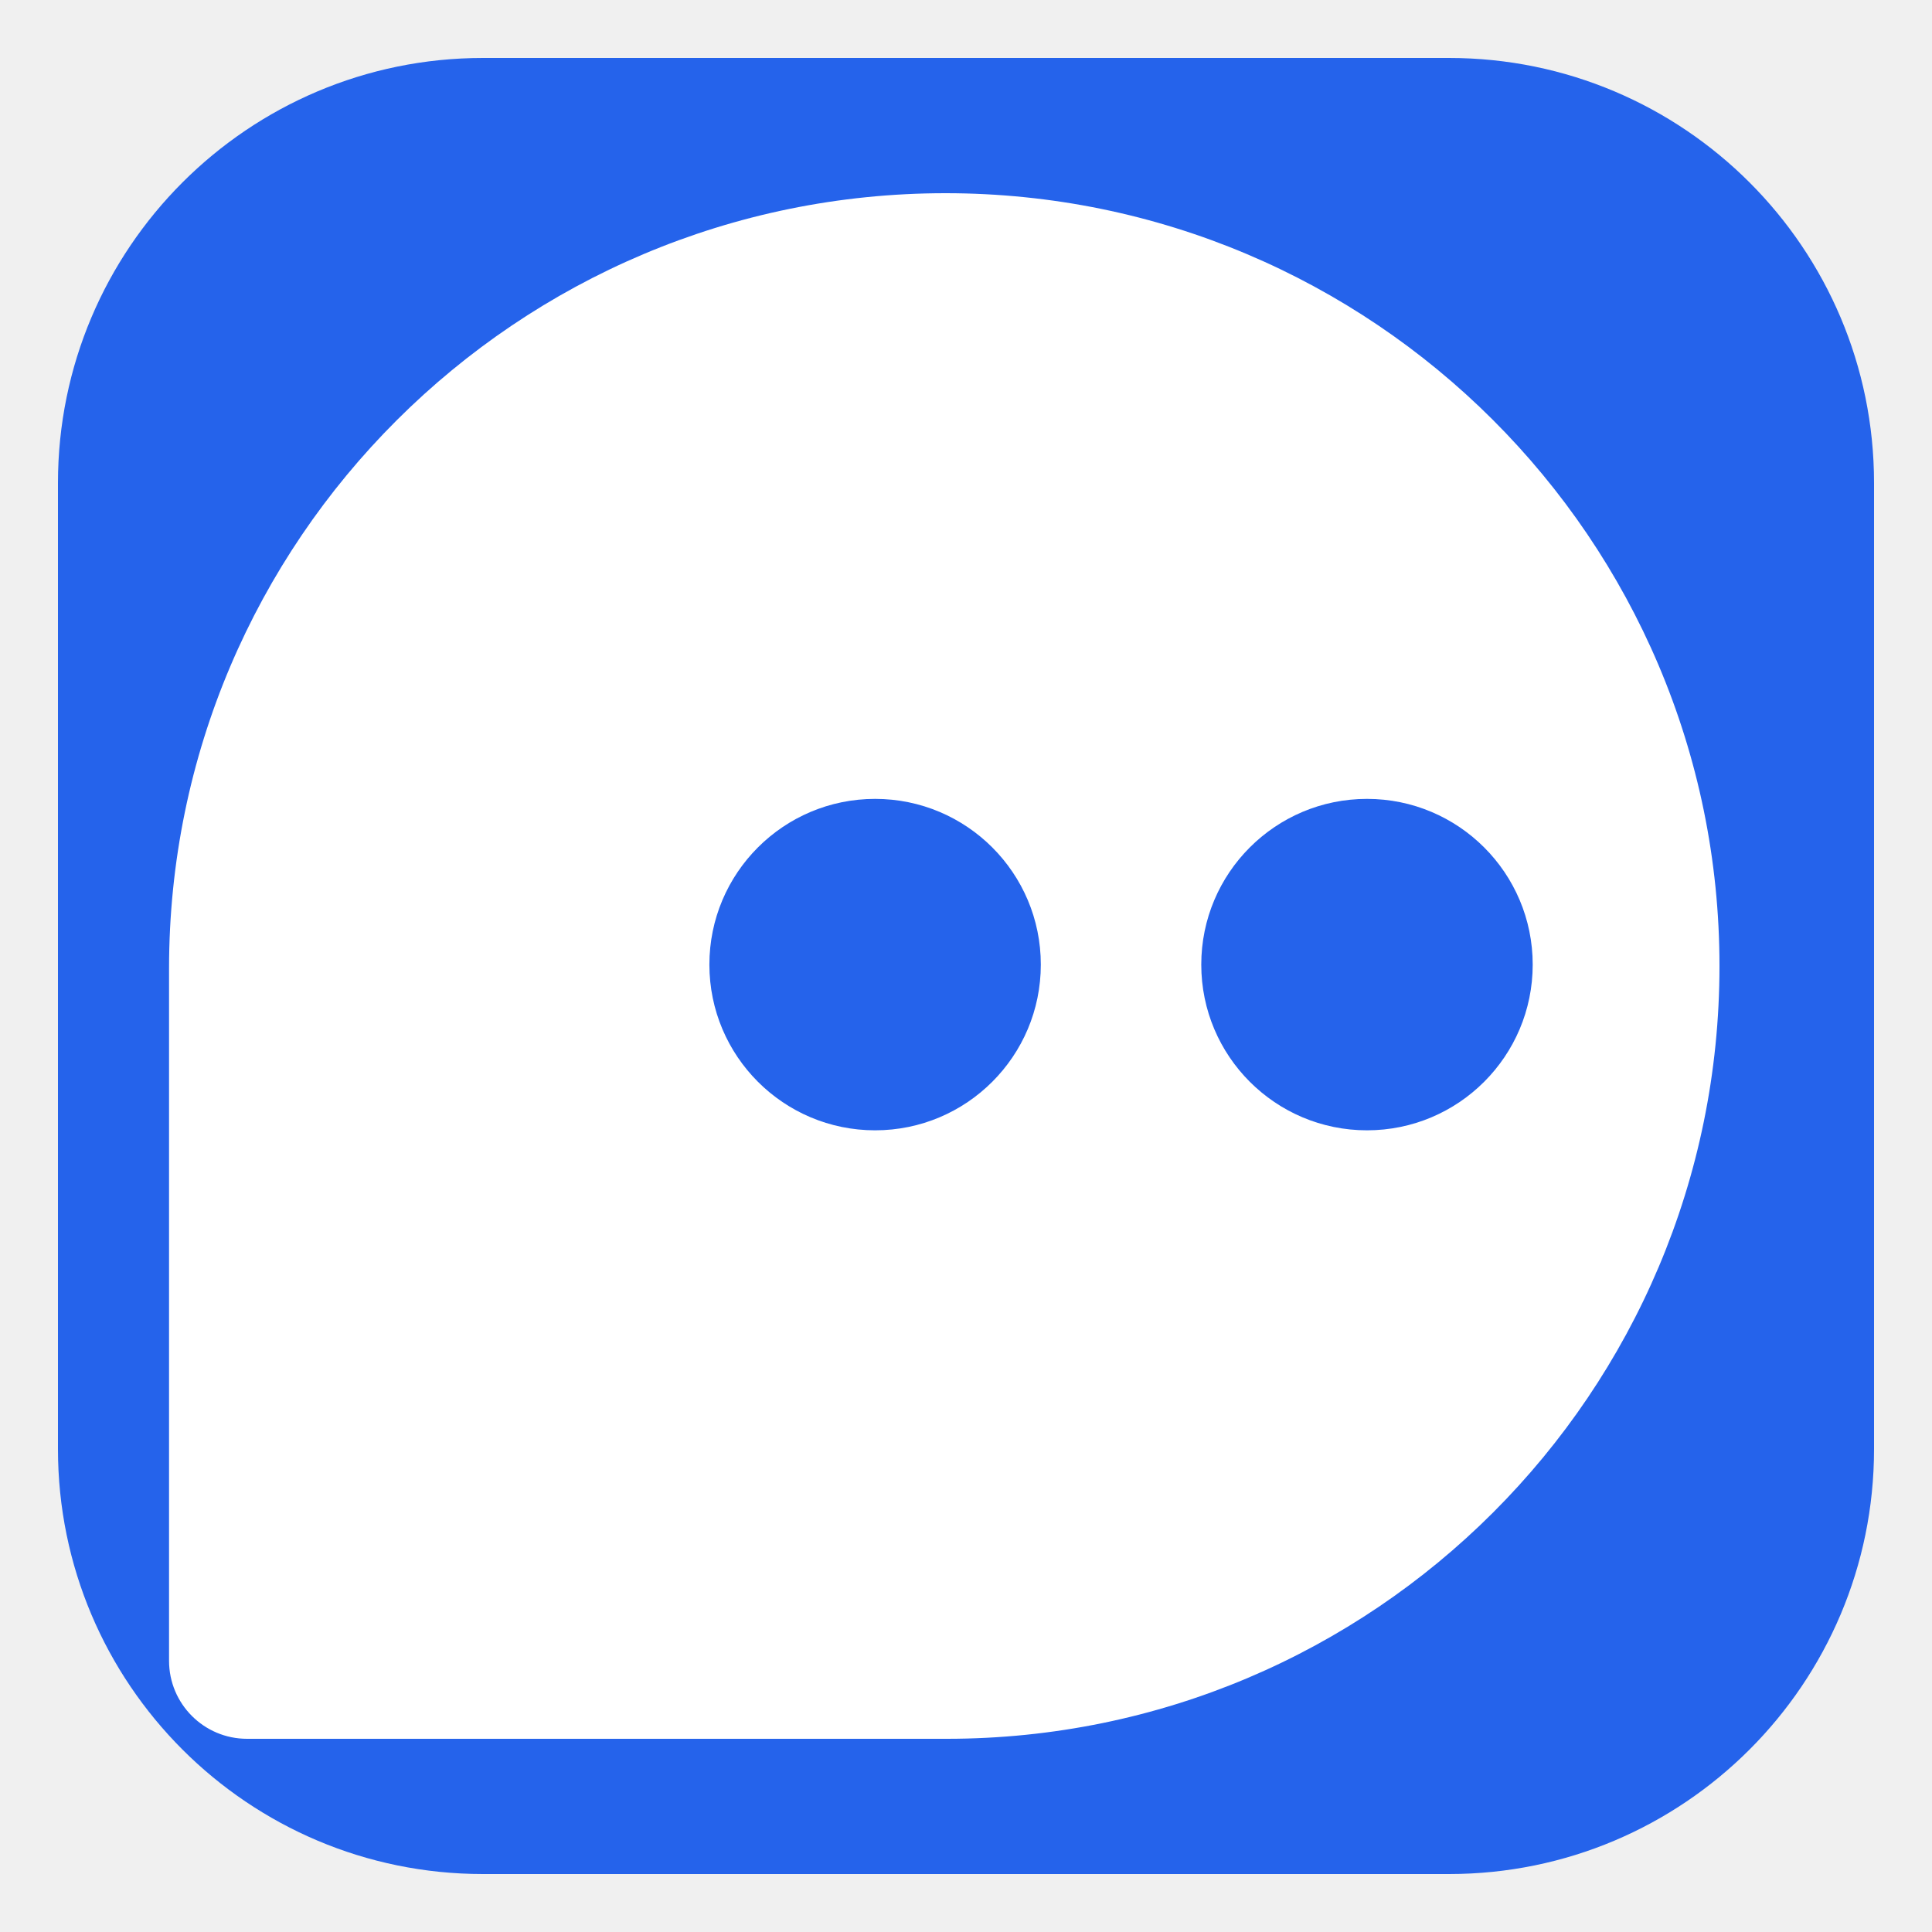
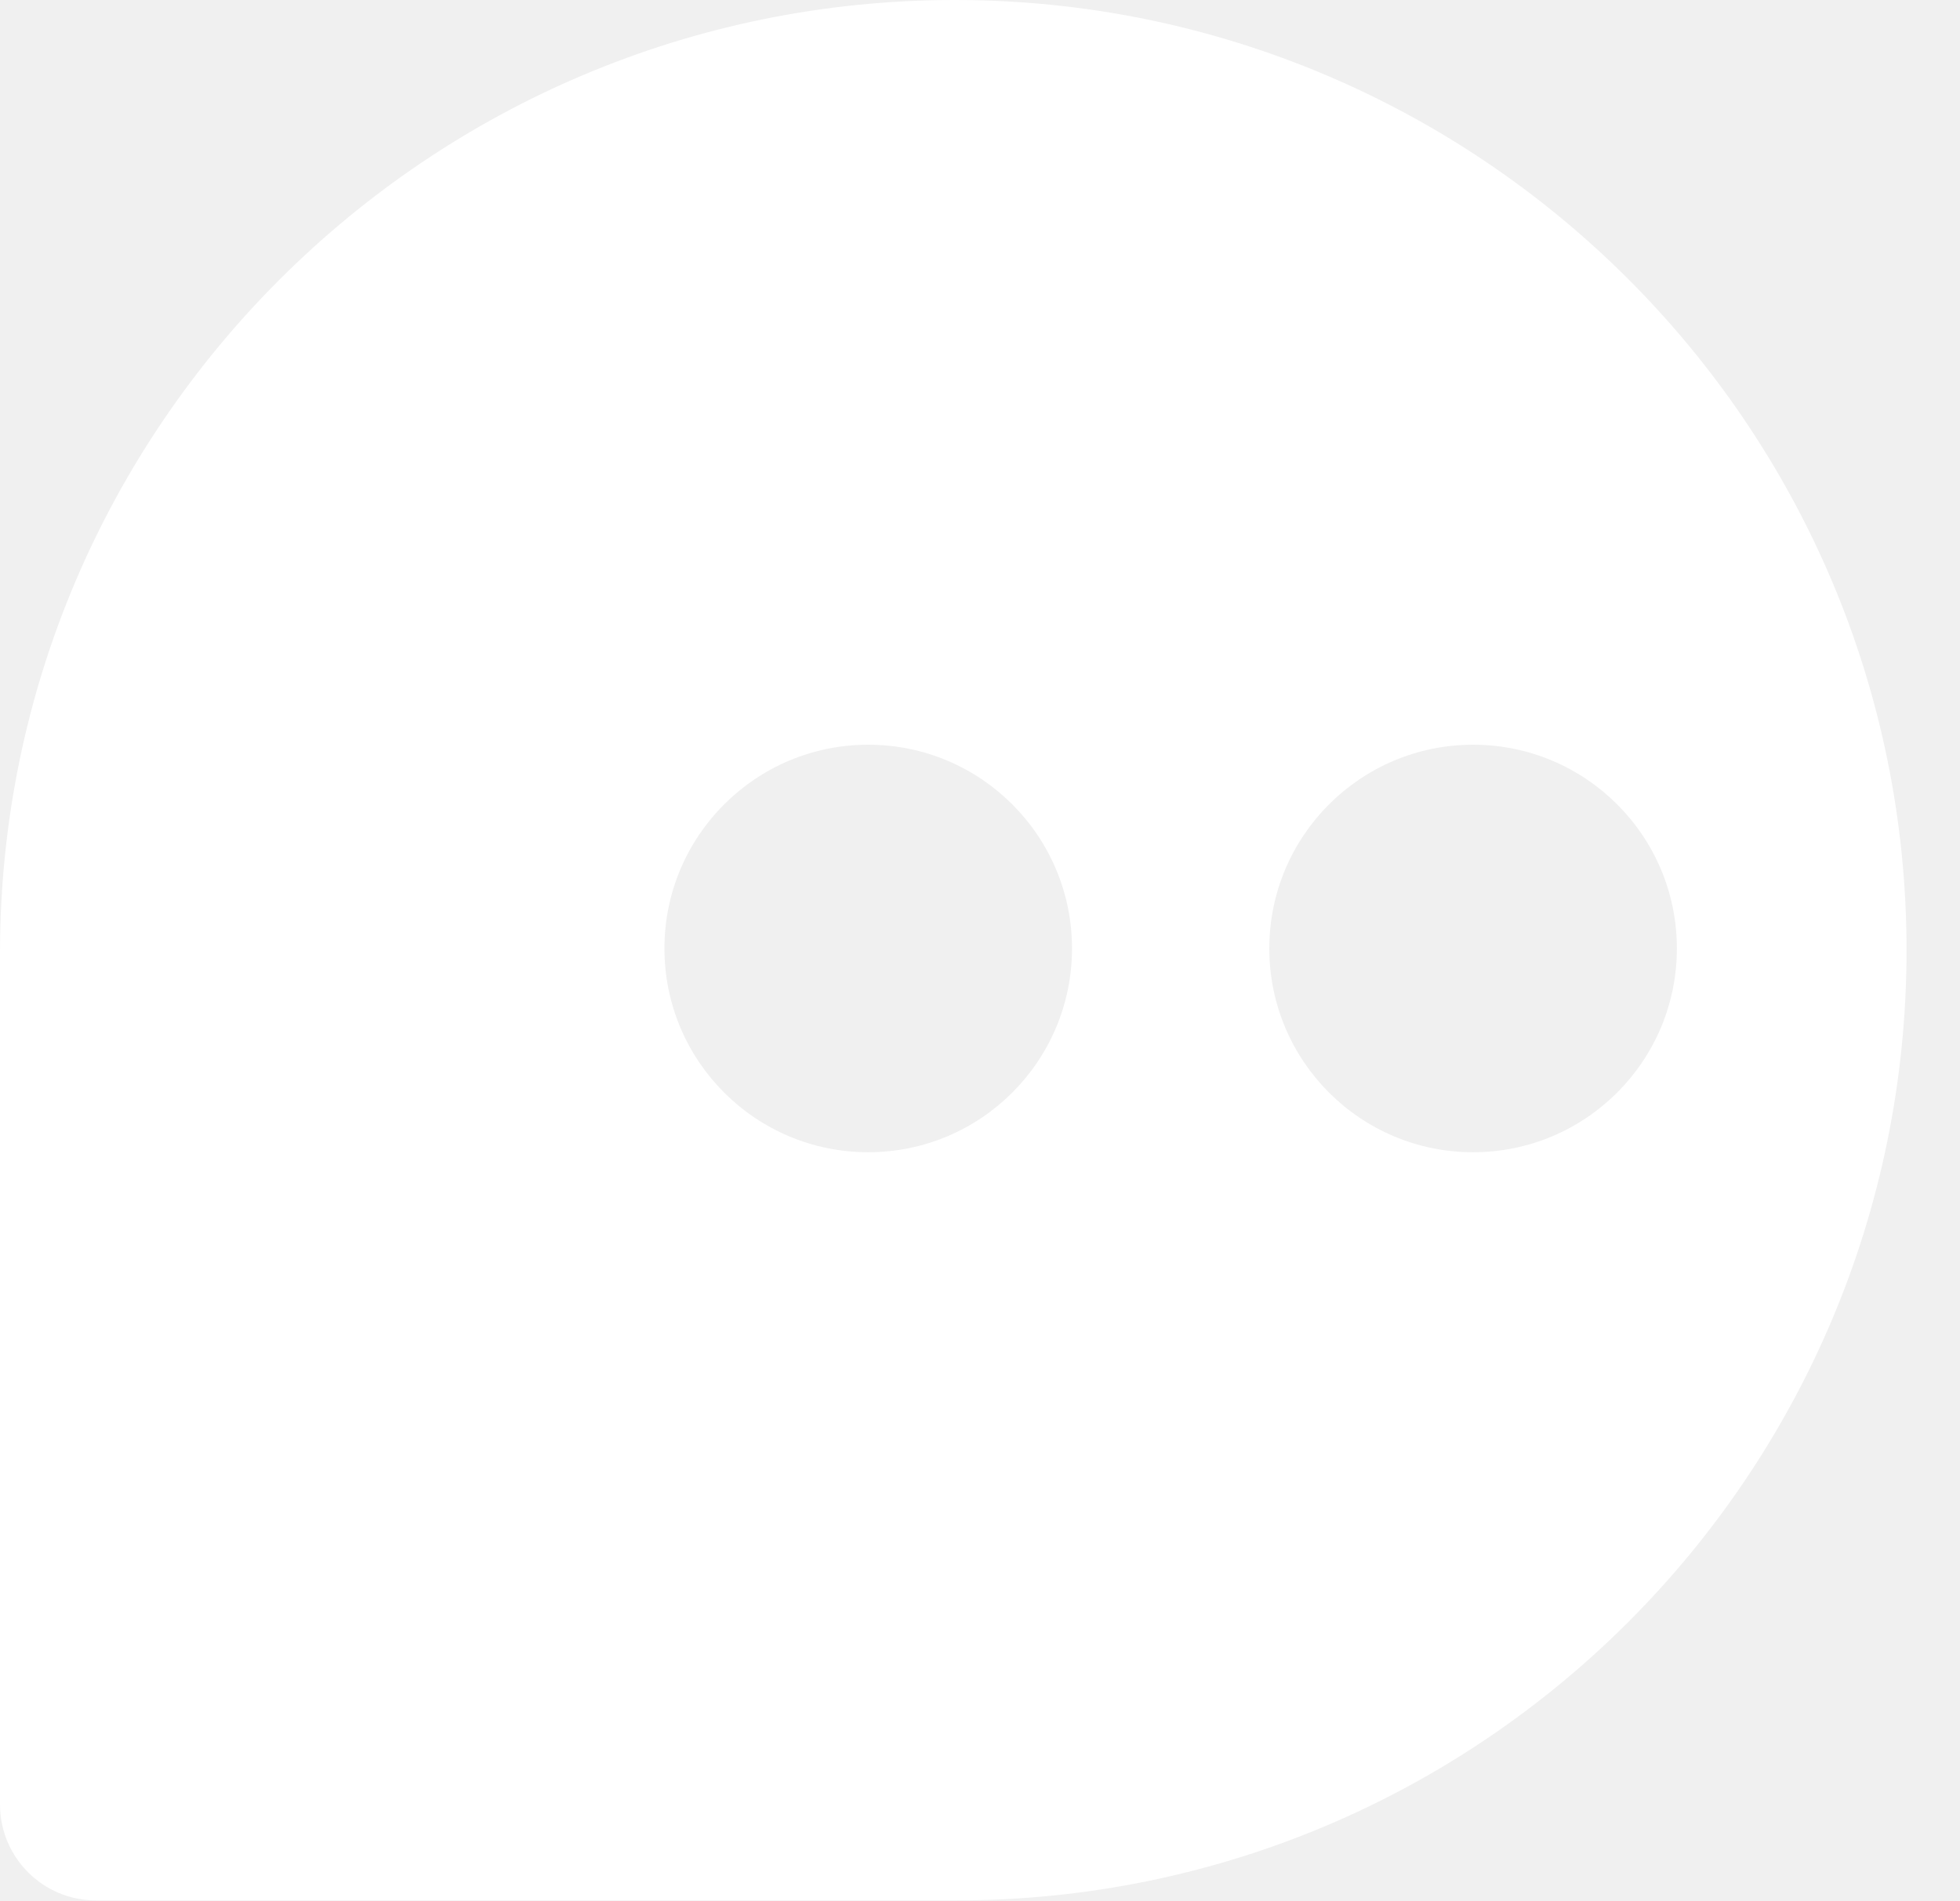
- <svg xmlns="http://www.w3.org/2000/svg" width="500" height="500" viewBox="0 0 500 500" fill="none">
-   <defs>
-     <clipPath id="badge">
-       <rect x="15" y="15" width="470" height="470" rx="110" />
-     </clipPath>
-   </defs>
-   <rect x="15" y="15" width="470" height="470" rx="110" fill="#2563eb" />
-   <g transform="translate(250,250) scale(12.5) translate(-16.5,-16)">
-     <path fill-rule="evenodd" clip-rule="evenodd" d="M16.075 0C7.211 0 0 7.186 0 16.05V30.385C0 31.277 0.723 32 1.615 32H16.1C24.937 32 32.1 24.837 32.1 16C32.1 7.163 24.912 0 16.075 0ZM24.802 19.402C26.697 19.402 28.233 17.866 28.233 15.971C28.233 14.076 26.697 12.54 24.802 12.54C22.907 12.54 21.371 14.076 21.371 15.971C21.371 17.866 22.907 19.402 24.802 19.402ZM14.618 19.402C16.513 19.402 18.049 17.866 18.049 15.971C18.049 14.076 16.513 12.54 14.618 12.54C12.723 12.54 11.187 14.076 11.187 15.971C11.187 17.866 12.723 19.402 14.618 19.402Z" fill="white" />
-   </g>
+ <svg xmlns="http://www.w3.org/2000/svg" width="33" height="32" viewBox="0 0 33 32" fill="none">
+   <path fill-rule="evenodd" clip-rule="evenodd" d="M16.075 0C7.211 0 0 7.186 0 16.05V30.385C0 31.277 0.723 32 1.615 32H16.1C24.937 32 32.1 24.837 32.1 16C32.1 7.163 24.912 0 16.075 0ZM24.802 19.402C26.697 19.402 28.233 17.866 28.233 15.971C28.233 14.076 26.697 12.54 24.802 12.54C22.907 12.54 21.371 14.076 21.371 15.971C21.371 17.866 22.907 19.402 24.802 19.402ZM14.618 19.402C16.513 19.402 18.049 17.866 18.049 15.971C18.049 14.076 16.513 12.54 14.618 12.54C12.723 12.54 11.187 14.076 11.187 15.971C11.187 17.866 12.723 19.402 14.618 19.402Z" fill="white" />
</svg>
